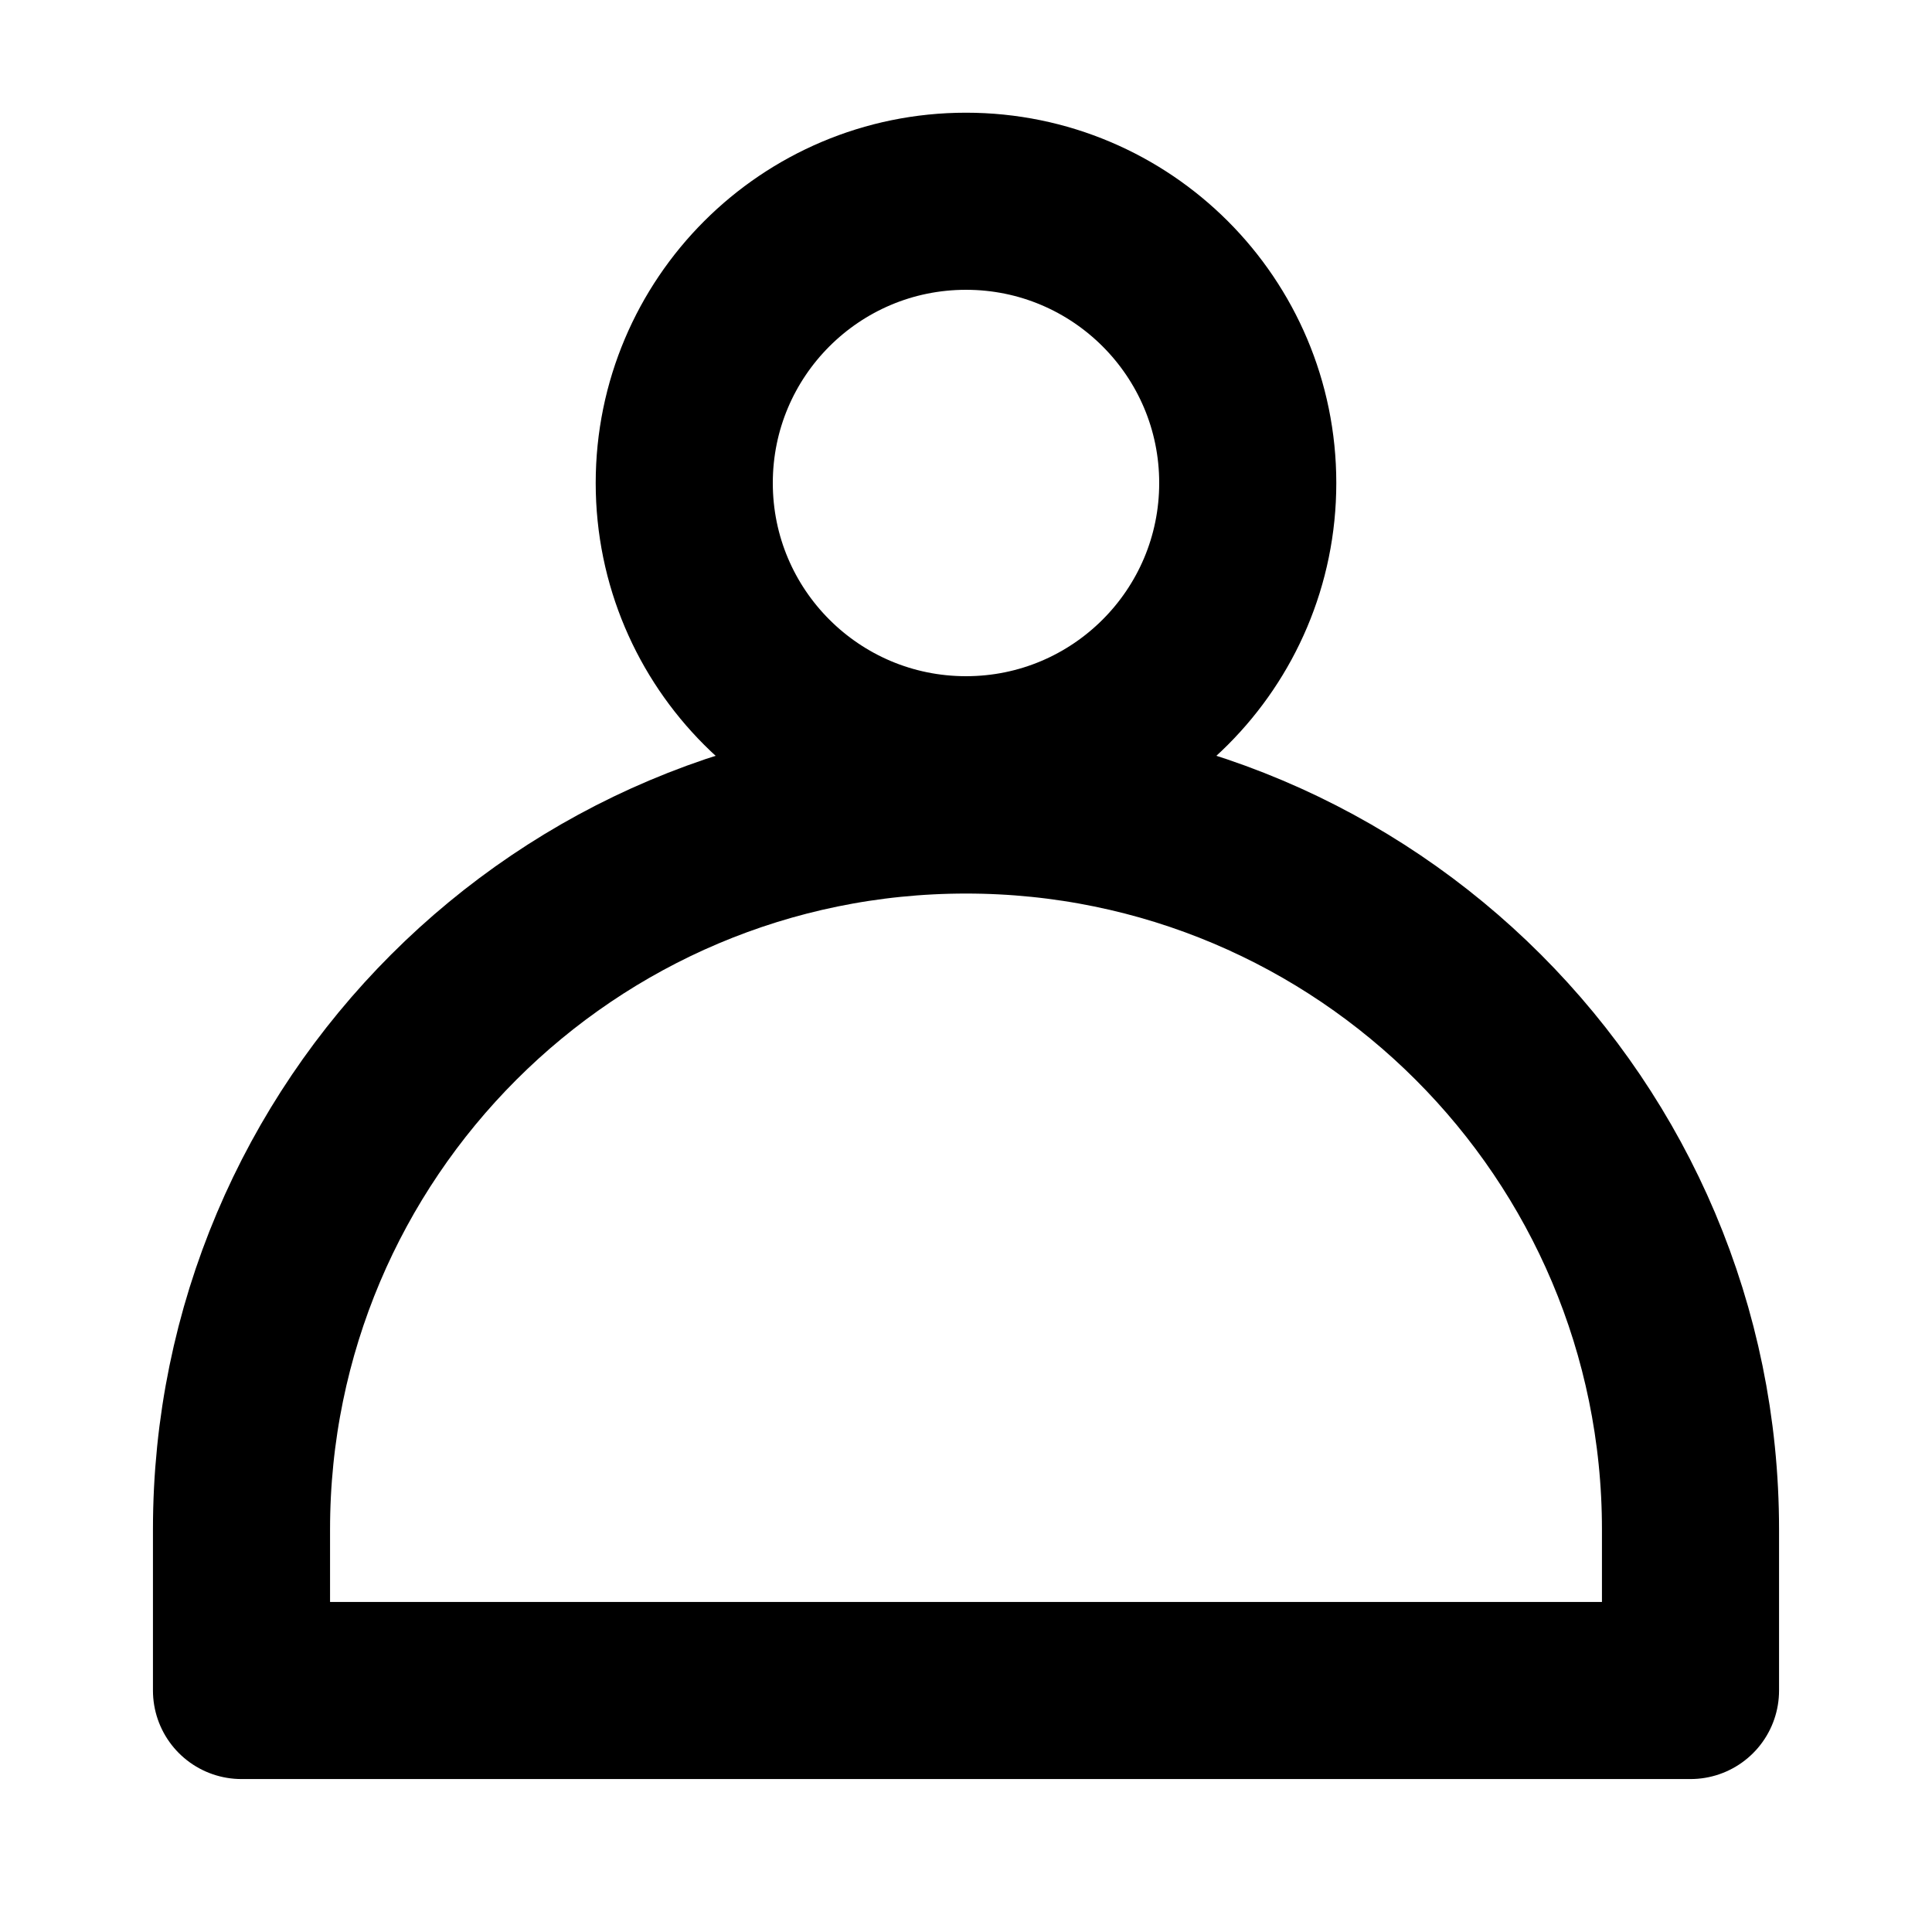
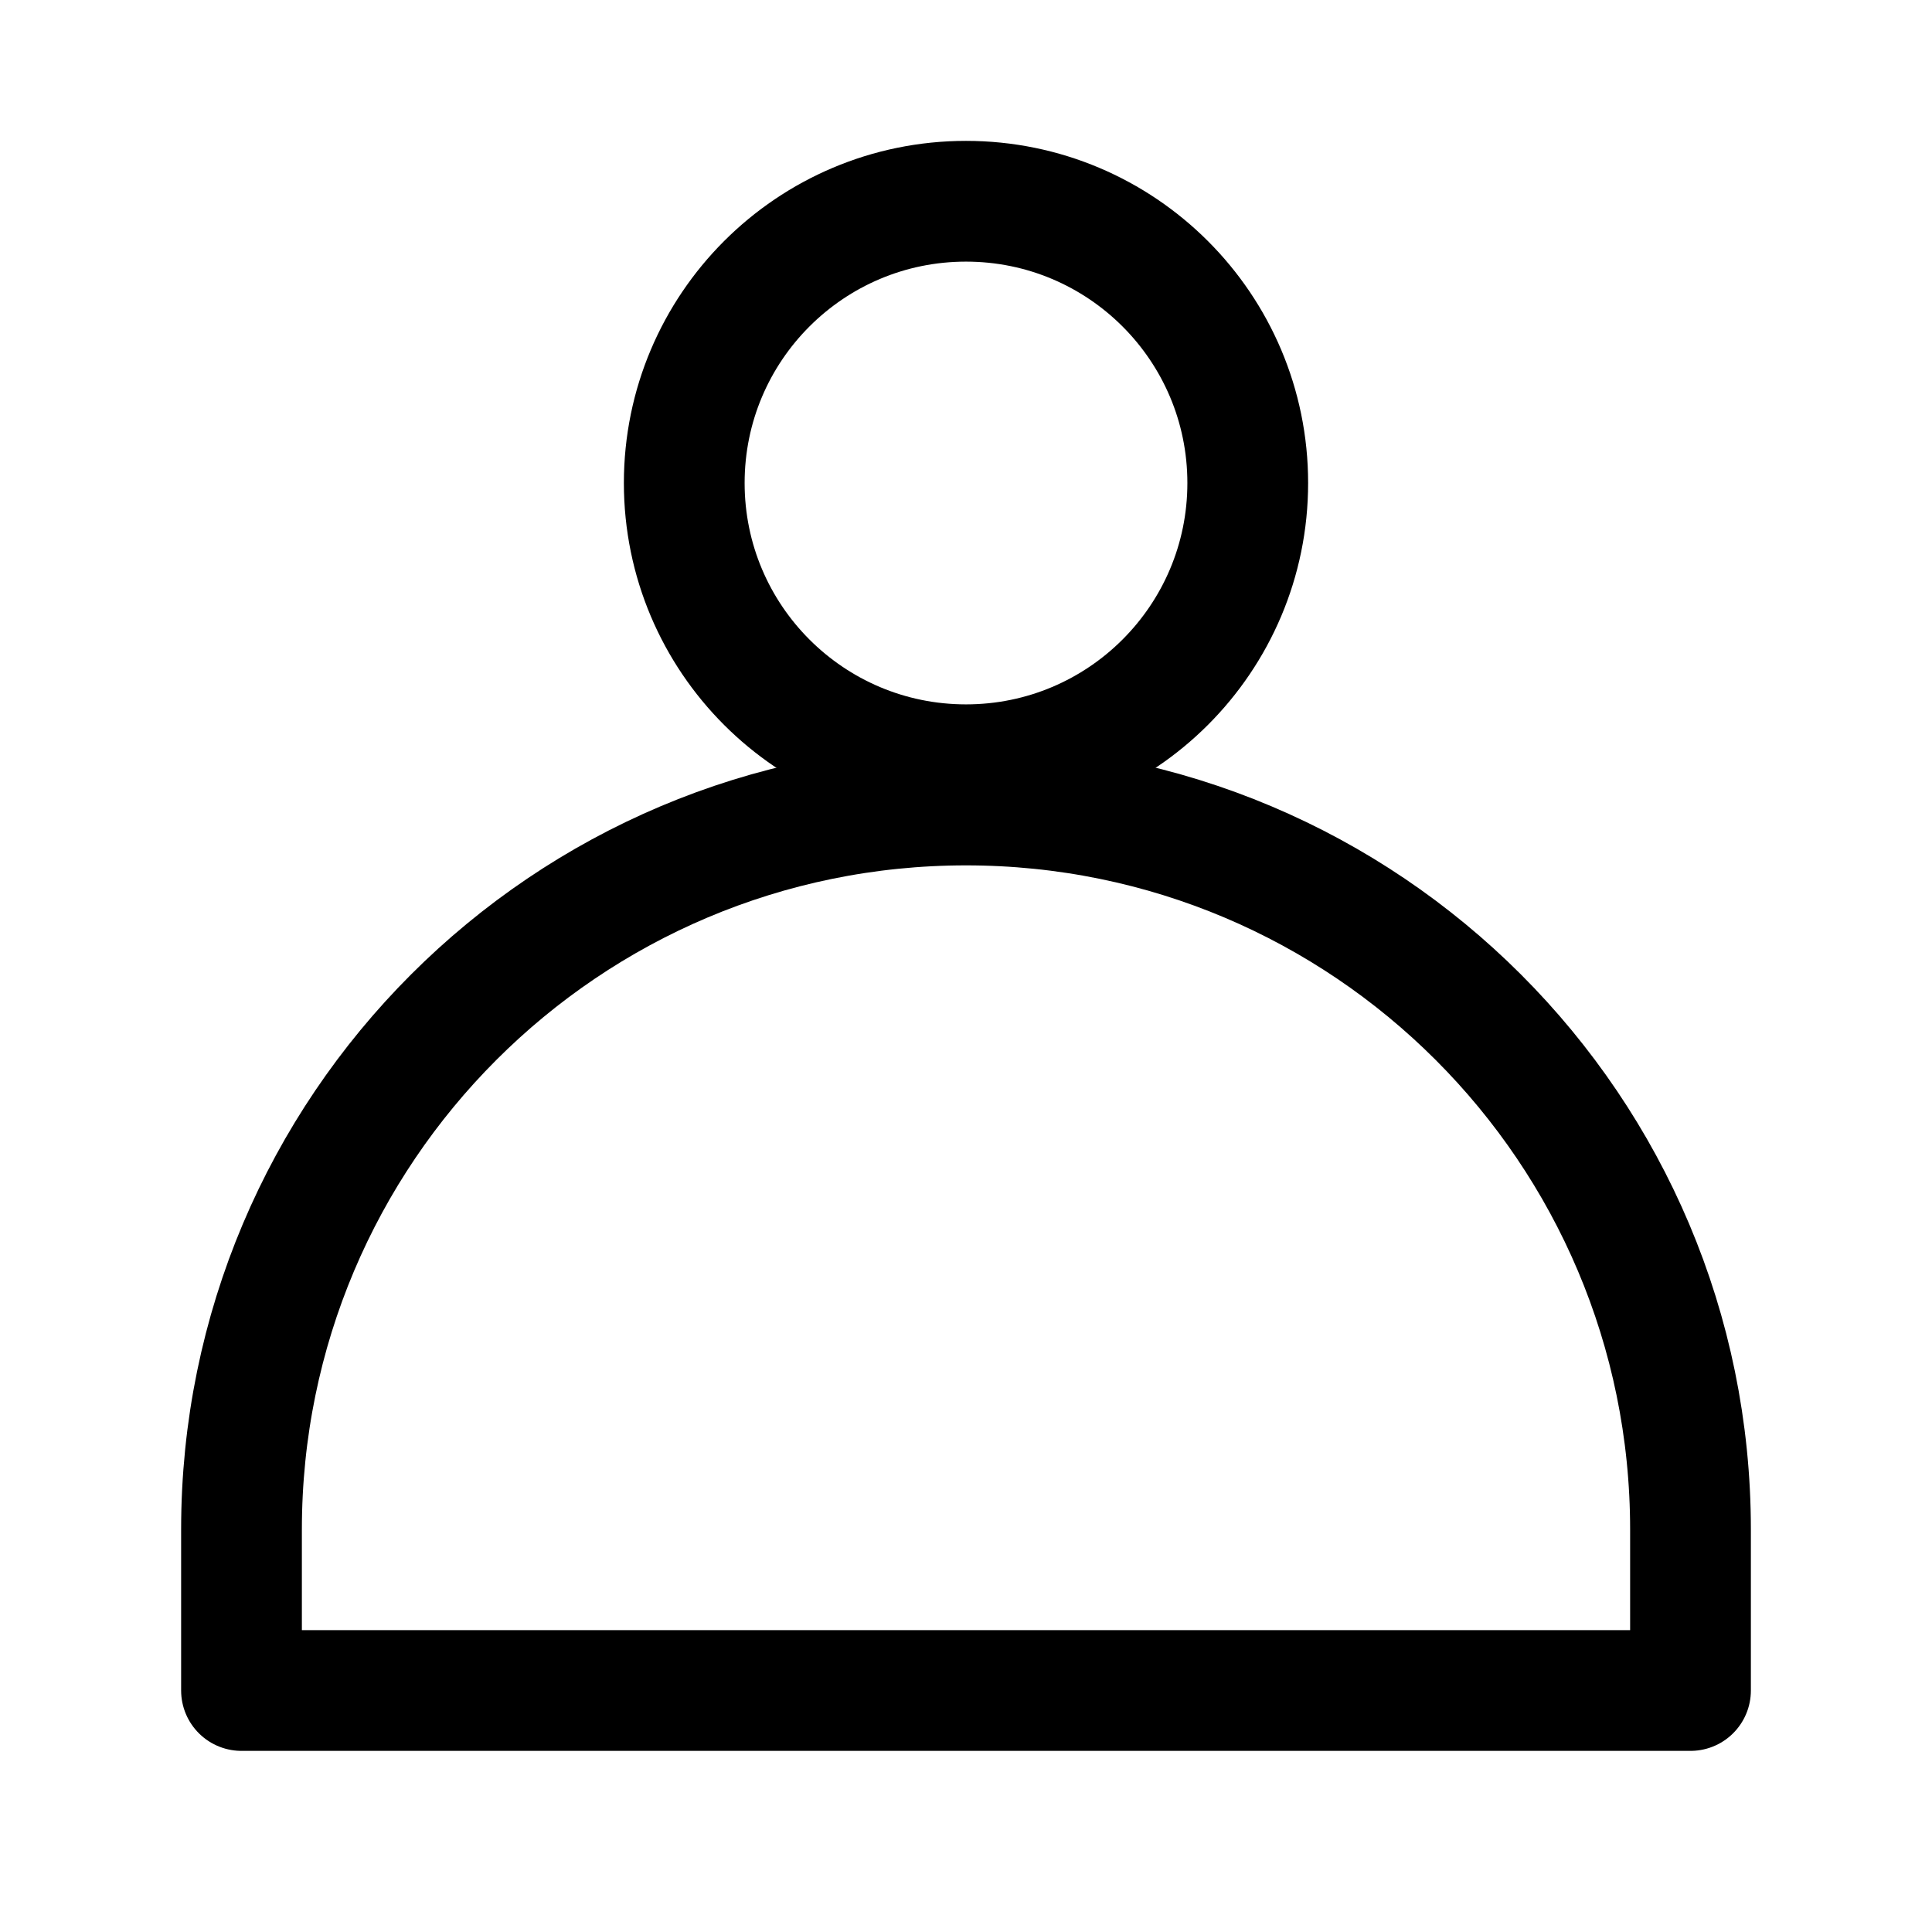
- <svg xmlns="http://www.w3.org/2000/svg" viewBox="0 0 24 24" fill="none" stroke="#000000" stroke-width="2.2" stroke-linecap="round" stroke-linejoin="round">
+ <svg xmlns="http://www.w3.org/2000/svg" viewBox="0 0 24 24" fill="none" stroke="#000000" stroke-width="1.5" stroke-linecap="round" stroke-linejoin="round">
  <circle cx="12" cy="6" r="3.5" />
  <path d="M3 21V19A9 9 0 0 1 21 19V21Z" />
</svg>
